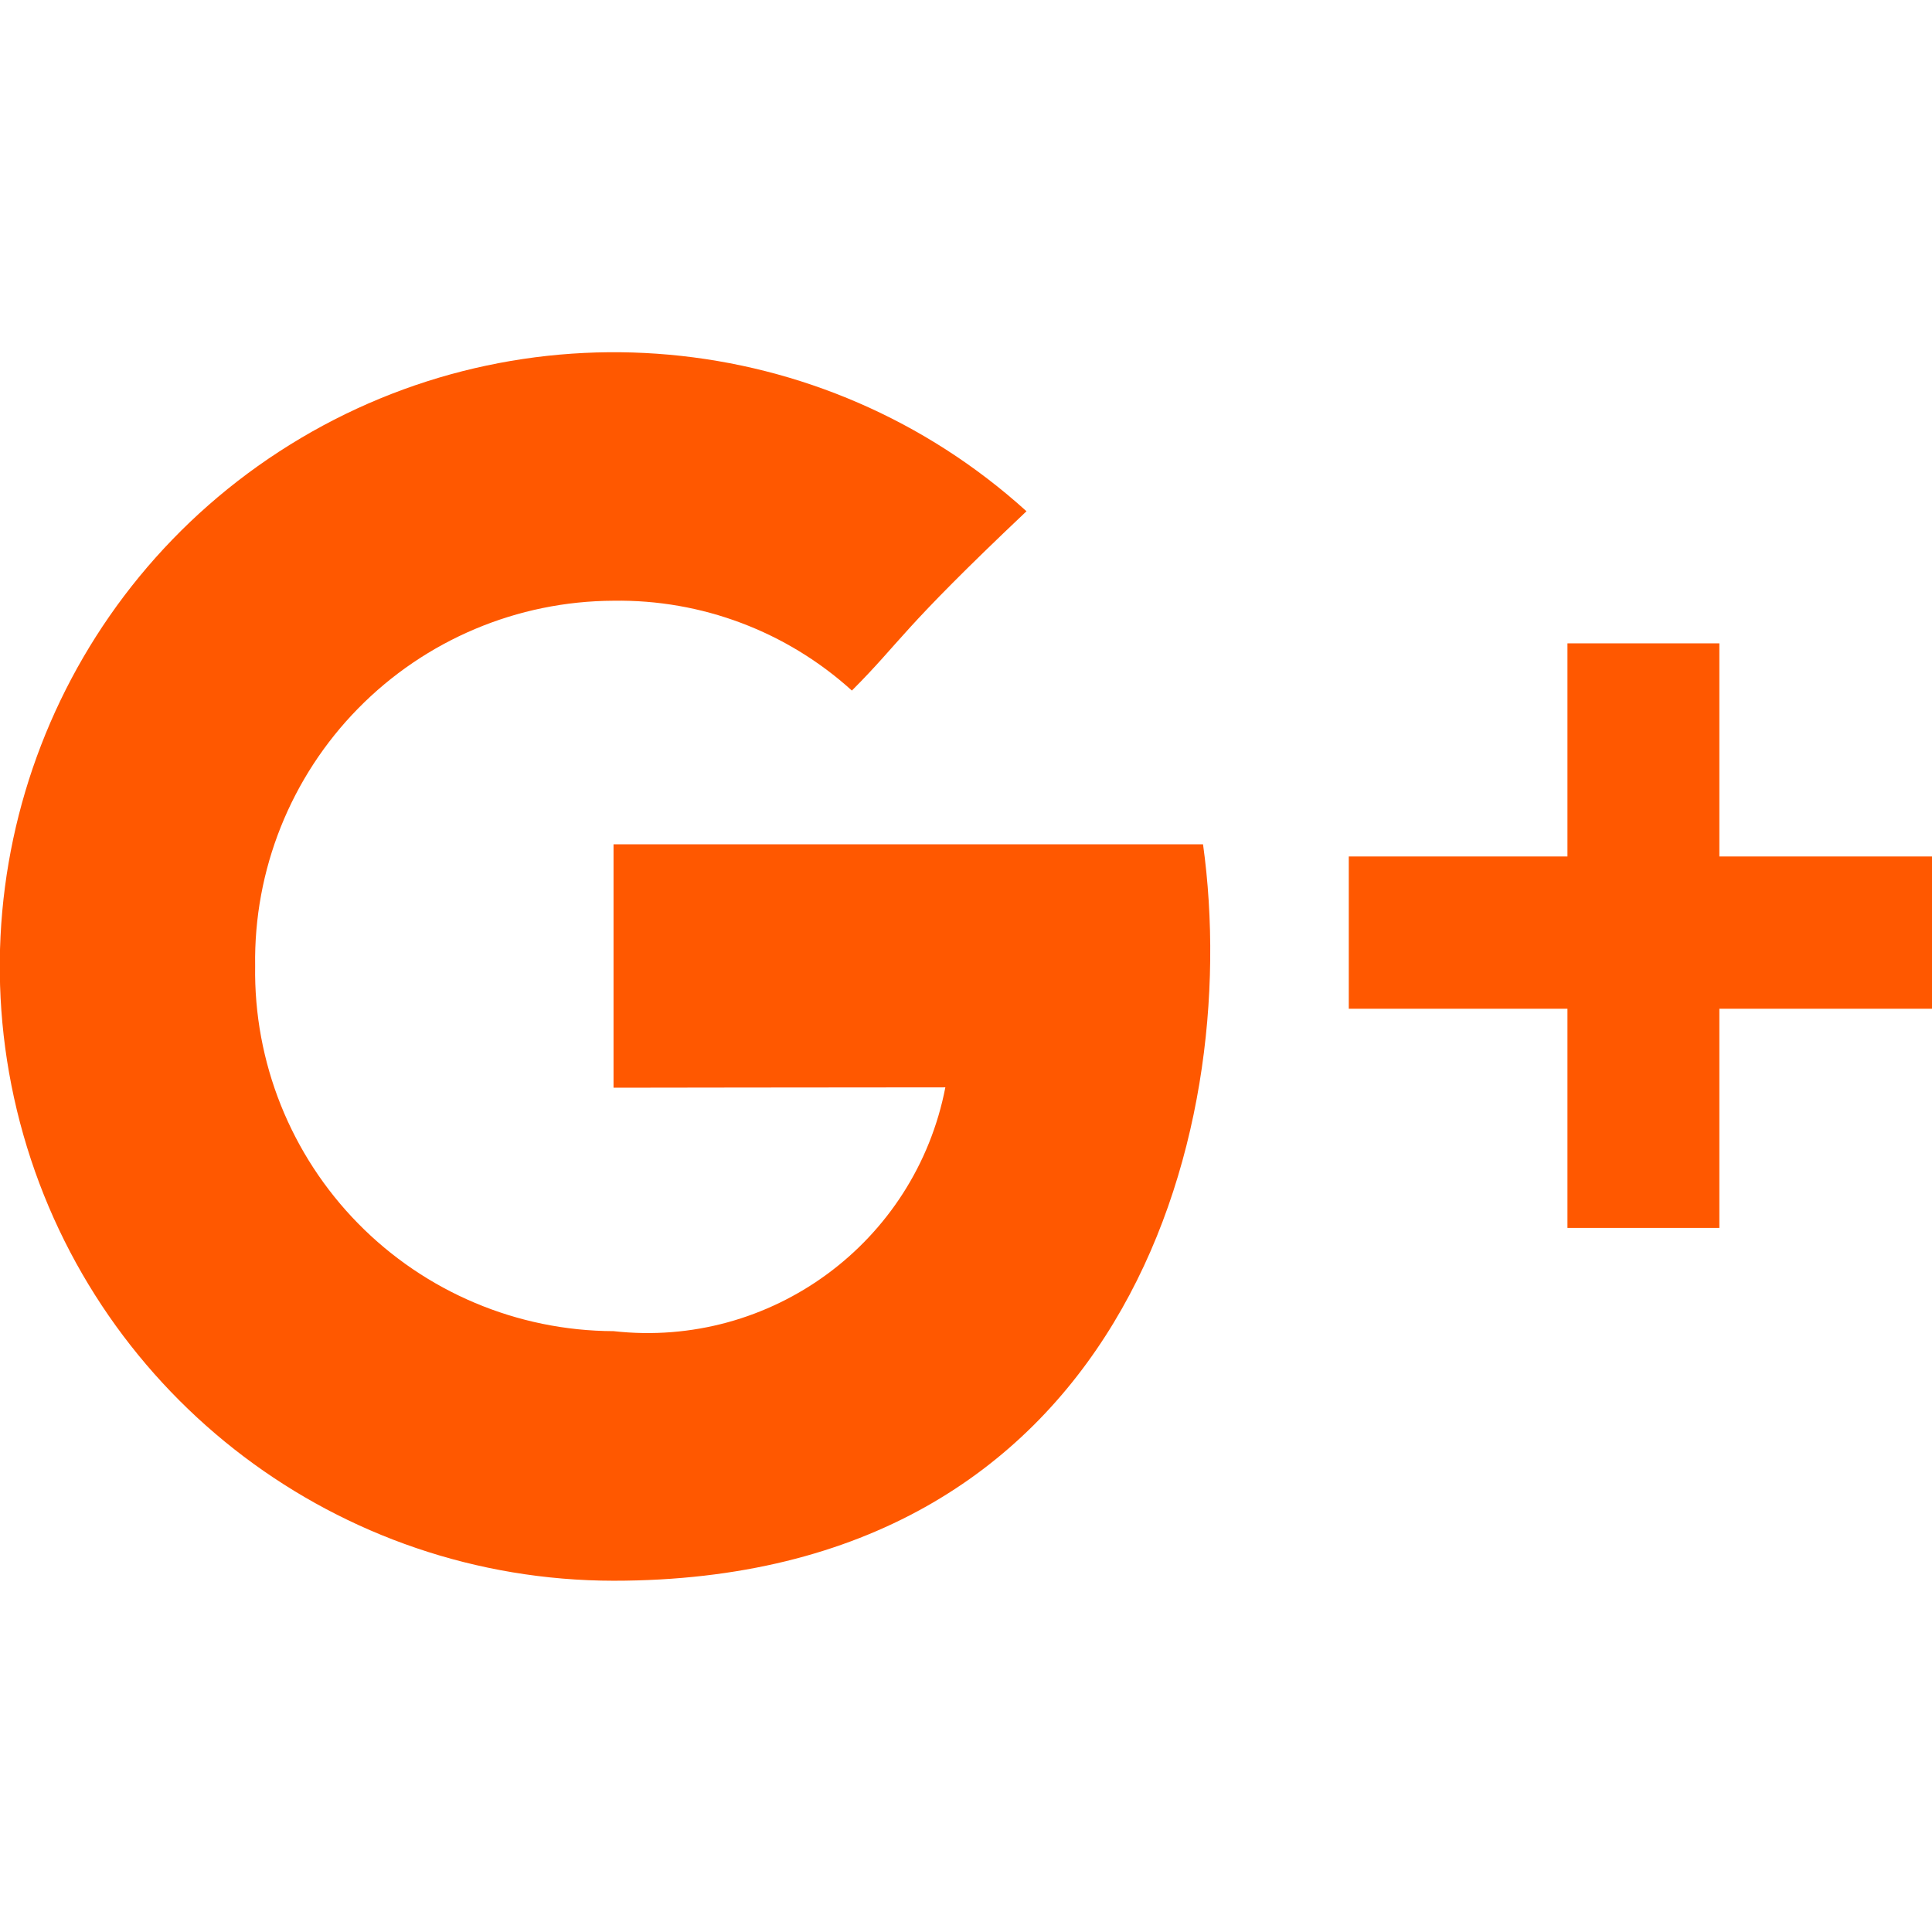
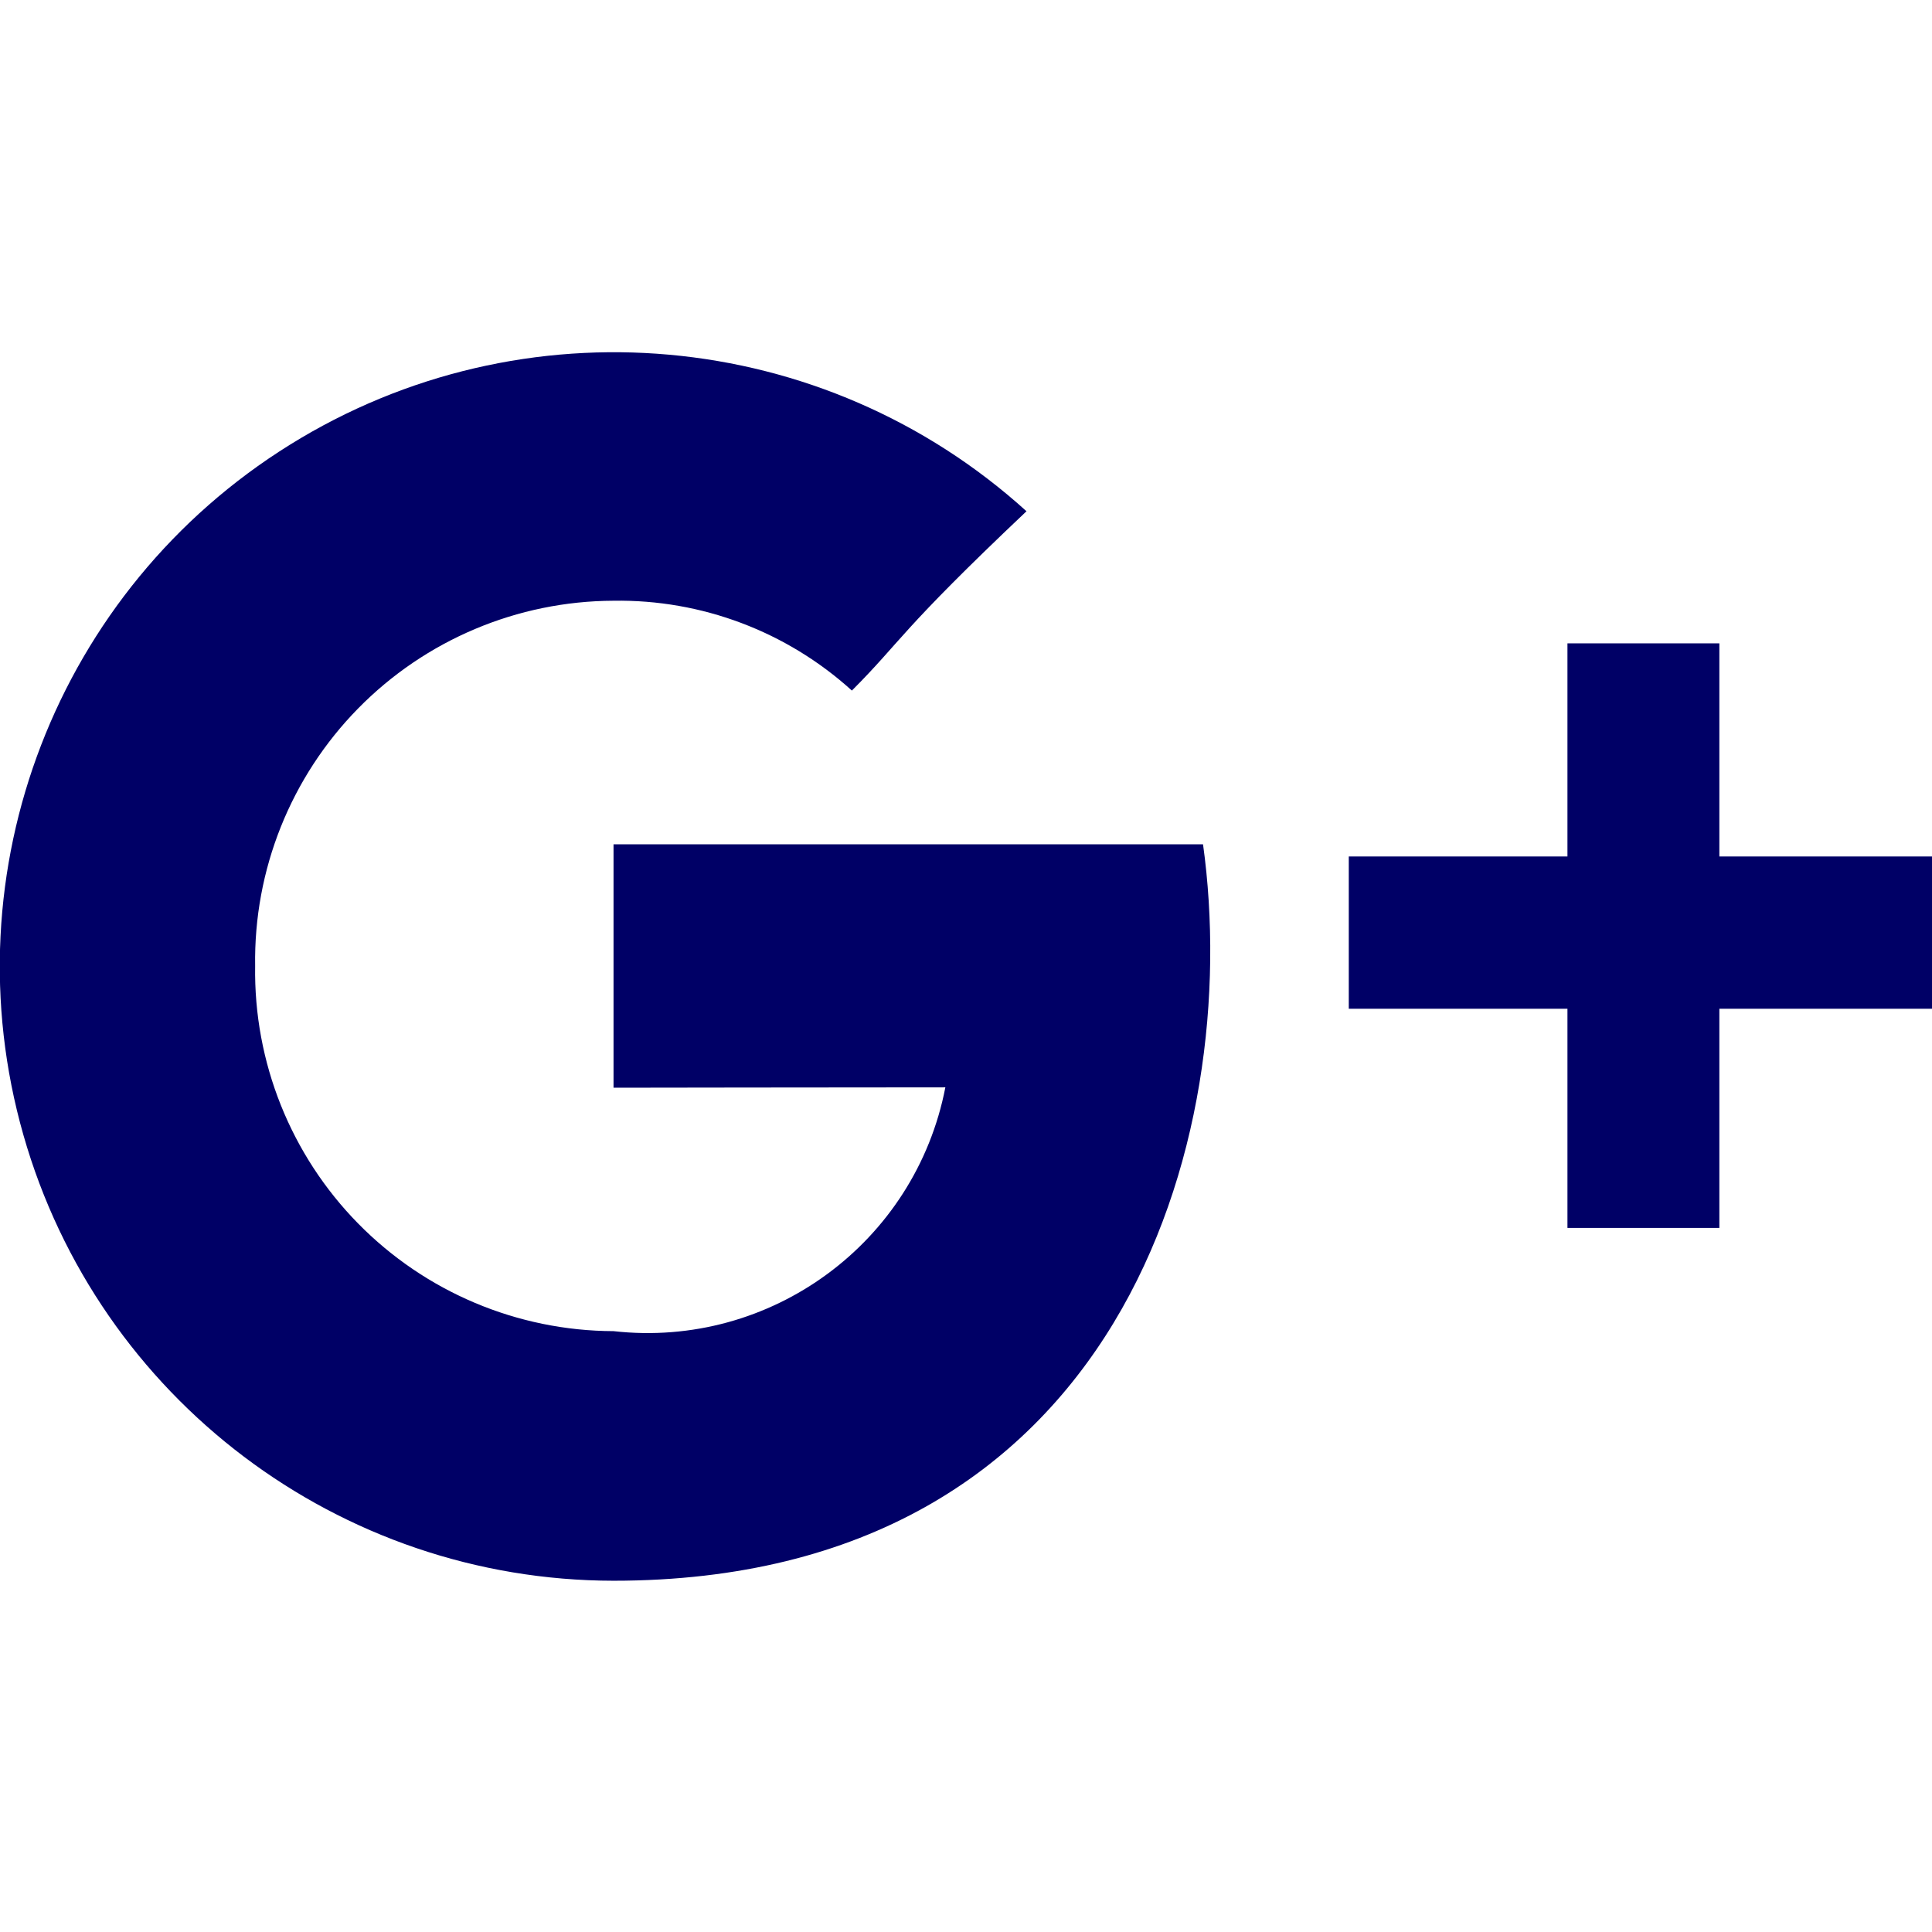
<svg xmlns="http://www.w3.org/2000/svg" id="Layer_1" data-name="Layer 1" viewBox="0 0 16 16">
  <defs>
-     <style>.cls-1{fill:#ff5800;}</style>
+     <style>.cls-1{fill: #000066;}</style>
  </defs>
  <path class="cls-1" d="M5.081,6.992v2.016s1.953-.003,2.748-.003A2.513,2.513,0,0,1,5.081,11.024,2.978,2.978,0,0,1,2.113,8,2.979,2.979,0,0,1,5.081,4.975a2.872,2.872,0,0,1,1.974.744C7.473,5.3,7.438,5.24,8.501,4.234a5.087,5.087,0,1,0-3.42,8.857c4.196,0,5.22-3.661,4.882-6.099H5.081Z" />
  <polygon class="cls-1" points="14.239 7.093 14.239 5.328 12.981 5.328 12.981 7.093 11.17 7.093 11.17 8.354 12.981 8.354 12.981 10.169 14.239 10.169 14.239 8.354 16 8.354 16 7.093 14.239 7.093" />
</svg>
